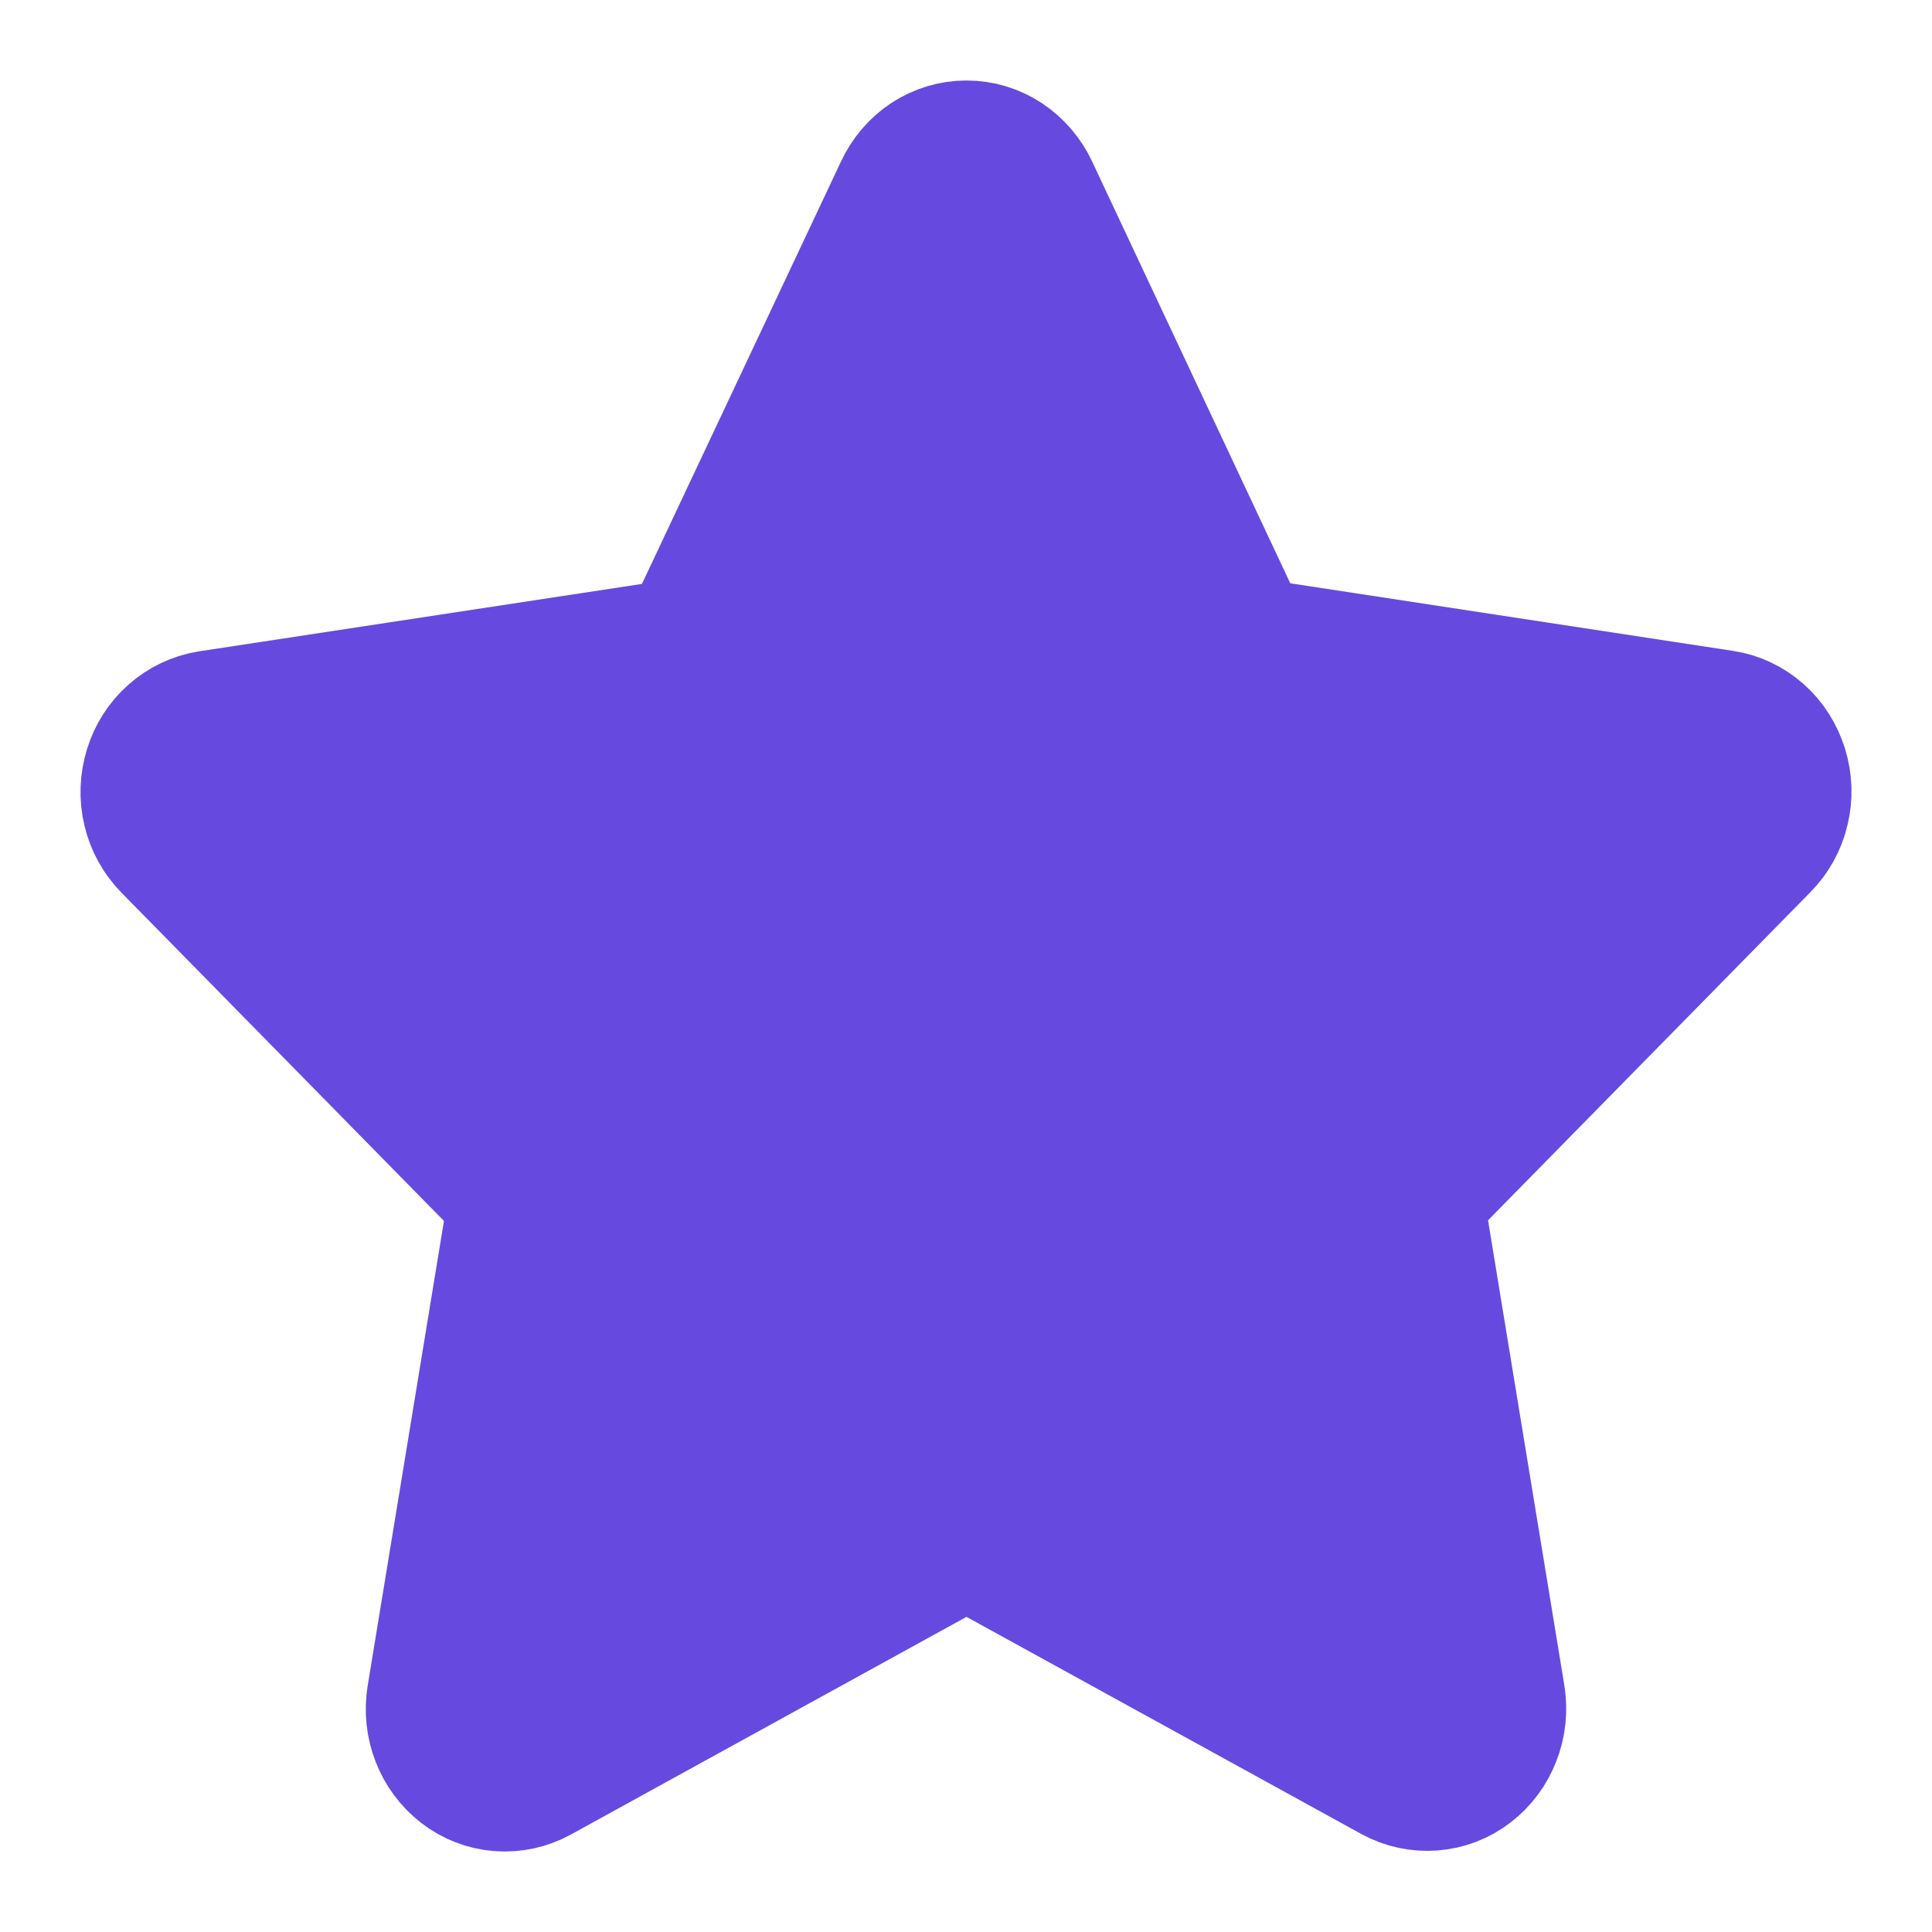
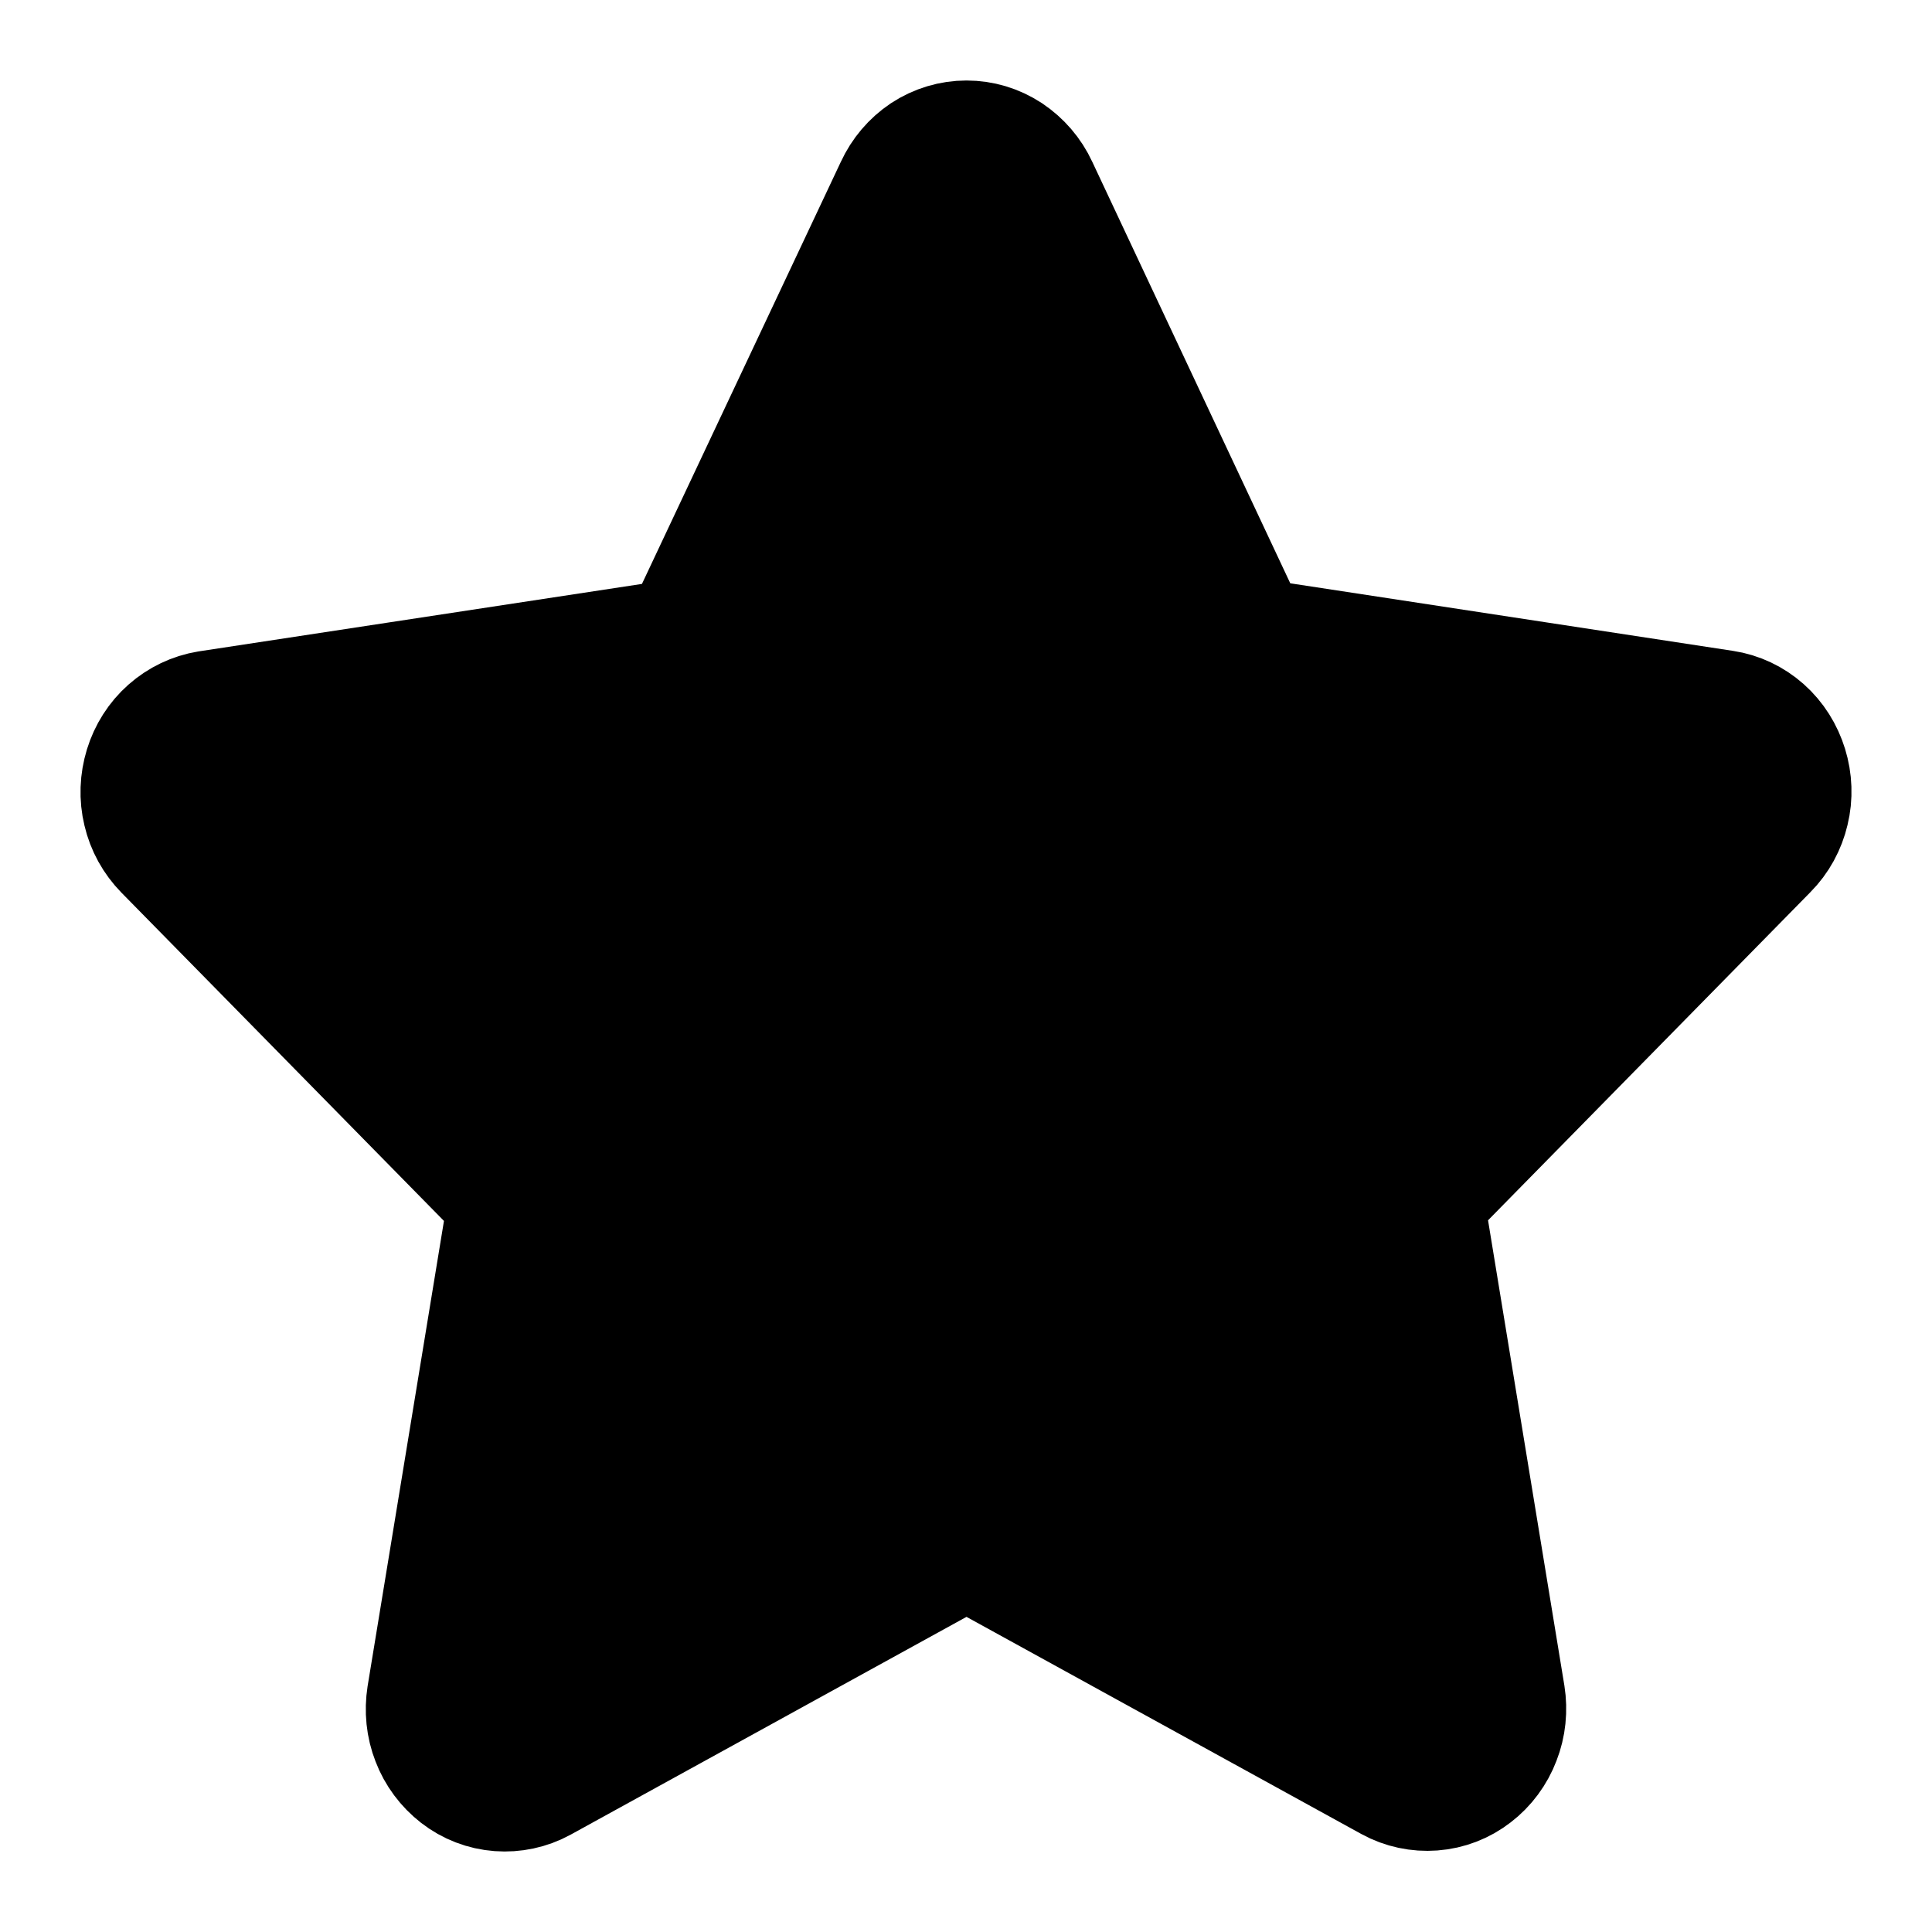
<svg xmlns="http://www.w3.org/2000/svg" width="12" height="12" viewBox="0 0 12 12" fill="none">
-   <path d="M5.676 1.216C5.706 1.151 5.752 1.097 5.81 1.058C5.868 1.02 5.935 1 6.003 1C6.072 1 6.138 1.02 6.196 1.058C6.254 1.097 6.301 1.151 6.331 1.216L7.675 4.077L10.689 4.537C10.756 4.547 10.819 4.577 10.871 4.623C10.923 4.669 10.961 4.73 10.982 4.798C11.003 4.866 11.006 4.939 10.989 5.008C10.973 5.077 10.938 5.141 10.889 5.19L8.708 7.41L9.223 10.549C9.234 10.619 9.227 10.691 9.201 10.757C9.176 10.823 9.133 10.881 9.078 10.923C9.024 10.965 8.959 10.99 8.891 10.995C8.824 11 8.756 10.986 8.696 10.953L6.003 9.472L3.304 10.957C3.244 10.99 3.176 11.004 3.109 10.999C3.041 10.994 2.976 10.969 2.922 10.927C2.867 10.884 2.824 10.827 2.799 10.761C2.773 10.695 2.766 10.623 2.777 10.552L3.292 7.414L1.111 5.194C1.062 5.144 1.027 5.081 1.011 5.012C0.994 4.942 0.997 4.87 1.018 4.801C1.039 4.733 1.077 4.673 1.129 4.627C1.181 4.581 1.244 4.551 1.311 4.54L4.326 4.081L5.676 1.216Z" fill="#664ADF" stroke="#664ADF" stroke-linecap="round" stroke-linejoin="round" />
+   <path d="M5.676 1.216C5.706 1.151 5.752 1.097 5.81 1.058C5.868 1.02 5.935 1 6.003 1C6.072 1 6.138 1.02 6.196 1.058C6.254 1.097 6.301 1.151 6.331 1.216L7.675 4.077L10.689 4.537C10.756 4.547 10.819 4.577 10.871 4.623C10.923 4.669 10.961 4.73 10.982 4.798C11.003 4.866 11.006 4.939 10.989 5.008C10.973 5.077 10.938 5.141 10.889 5.19L8.708 7.41L9.223 10.549C9.234 10.619 9.227 10.691 9.201 10.757C9.176 10.823 9.133 10.881 9.078 10.923C9.024 10.965 8.959 10.99 8.891 10.995C8.824 11 8.756 10.986 8.696 10.953L6.003 9.472L3.304 10.957C3.244 10.99 3.176 11.004 3.109 10.999C3.041 10.994 2.976 10.969 2.922 10.927C2.867 10.884 2.824 10.827 2.799 10.761C2.773 10.695 2.766 10.623 2.777 10.552L3.292 7.414L1.111 5.194C1.062 5.144 1.027 5.081 1.011 5.012C0.994 4.942 0.997 4.87 1.018 4.801C1.039 4.733 1.077 4.673 1.129 4.627C1.181 4.581 1.244 4.551 1.311 4.54L4.326 4.081L5.676 1.216Z" fill="currentColor" stroke="currentColor" stroke-linecap="round" stroke-linejoin="round" />
</svg>
